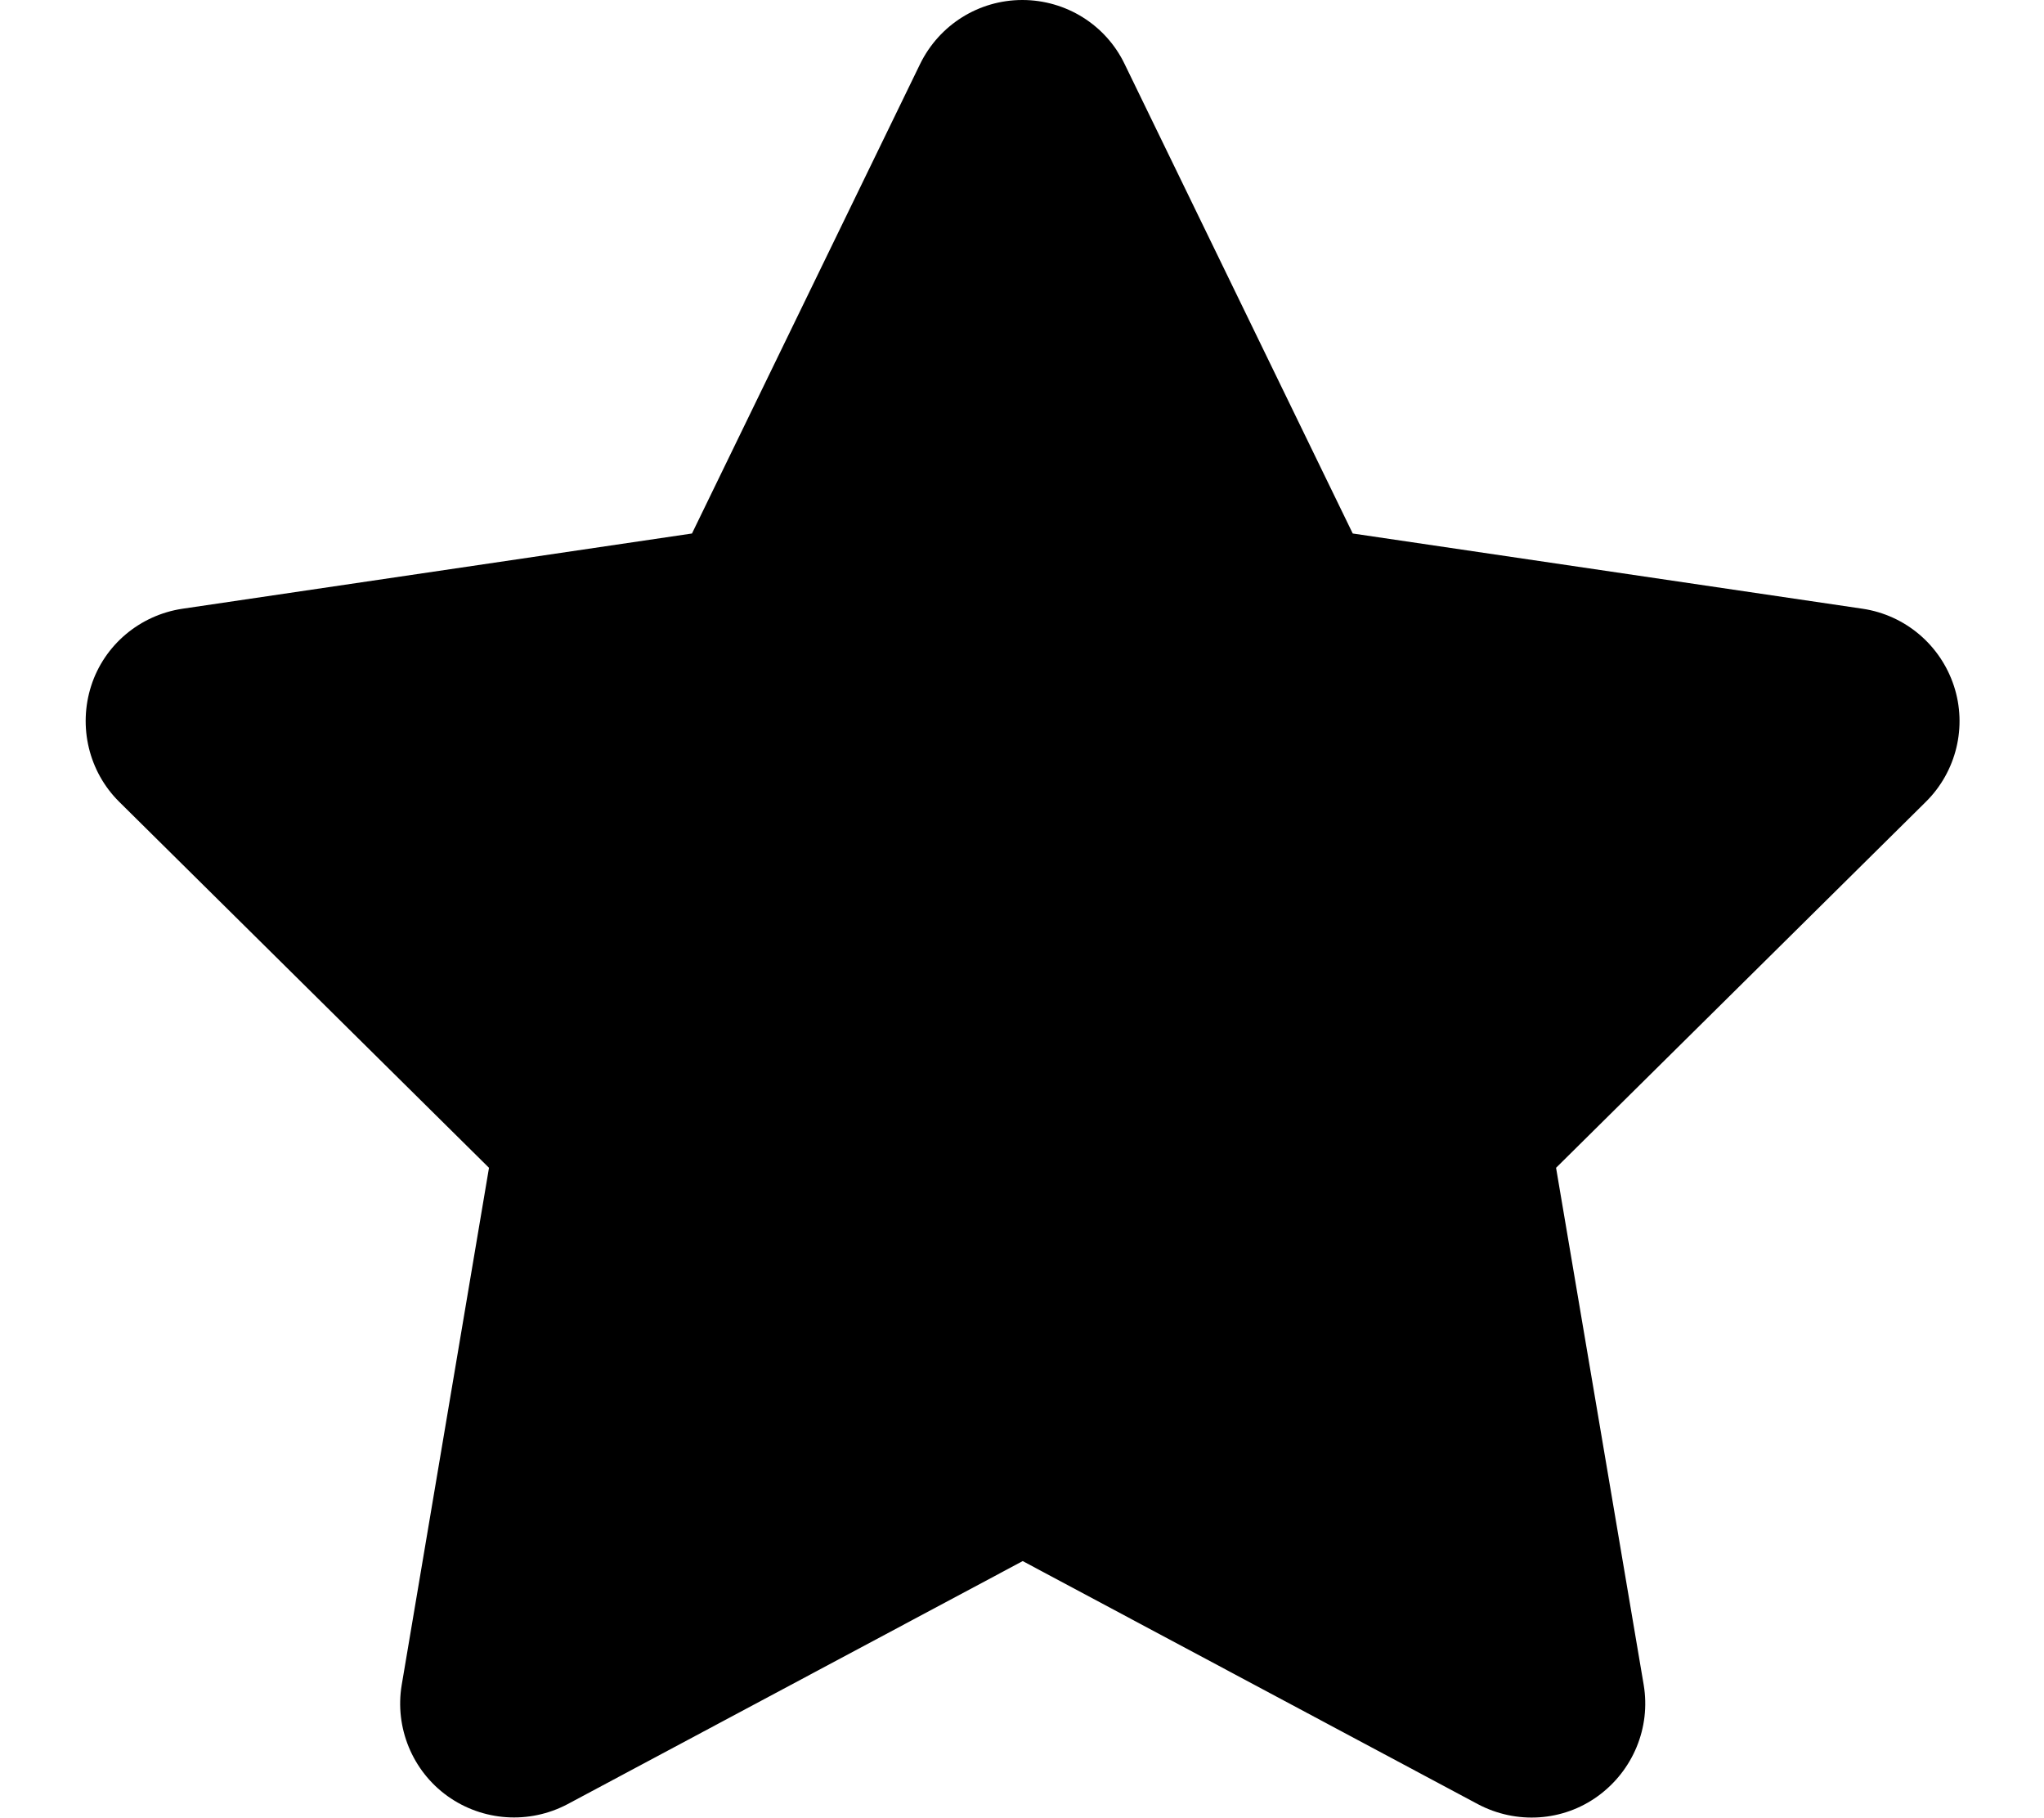
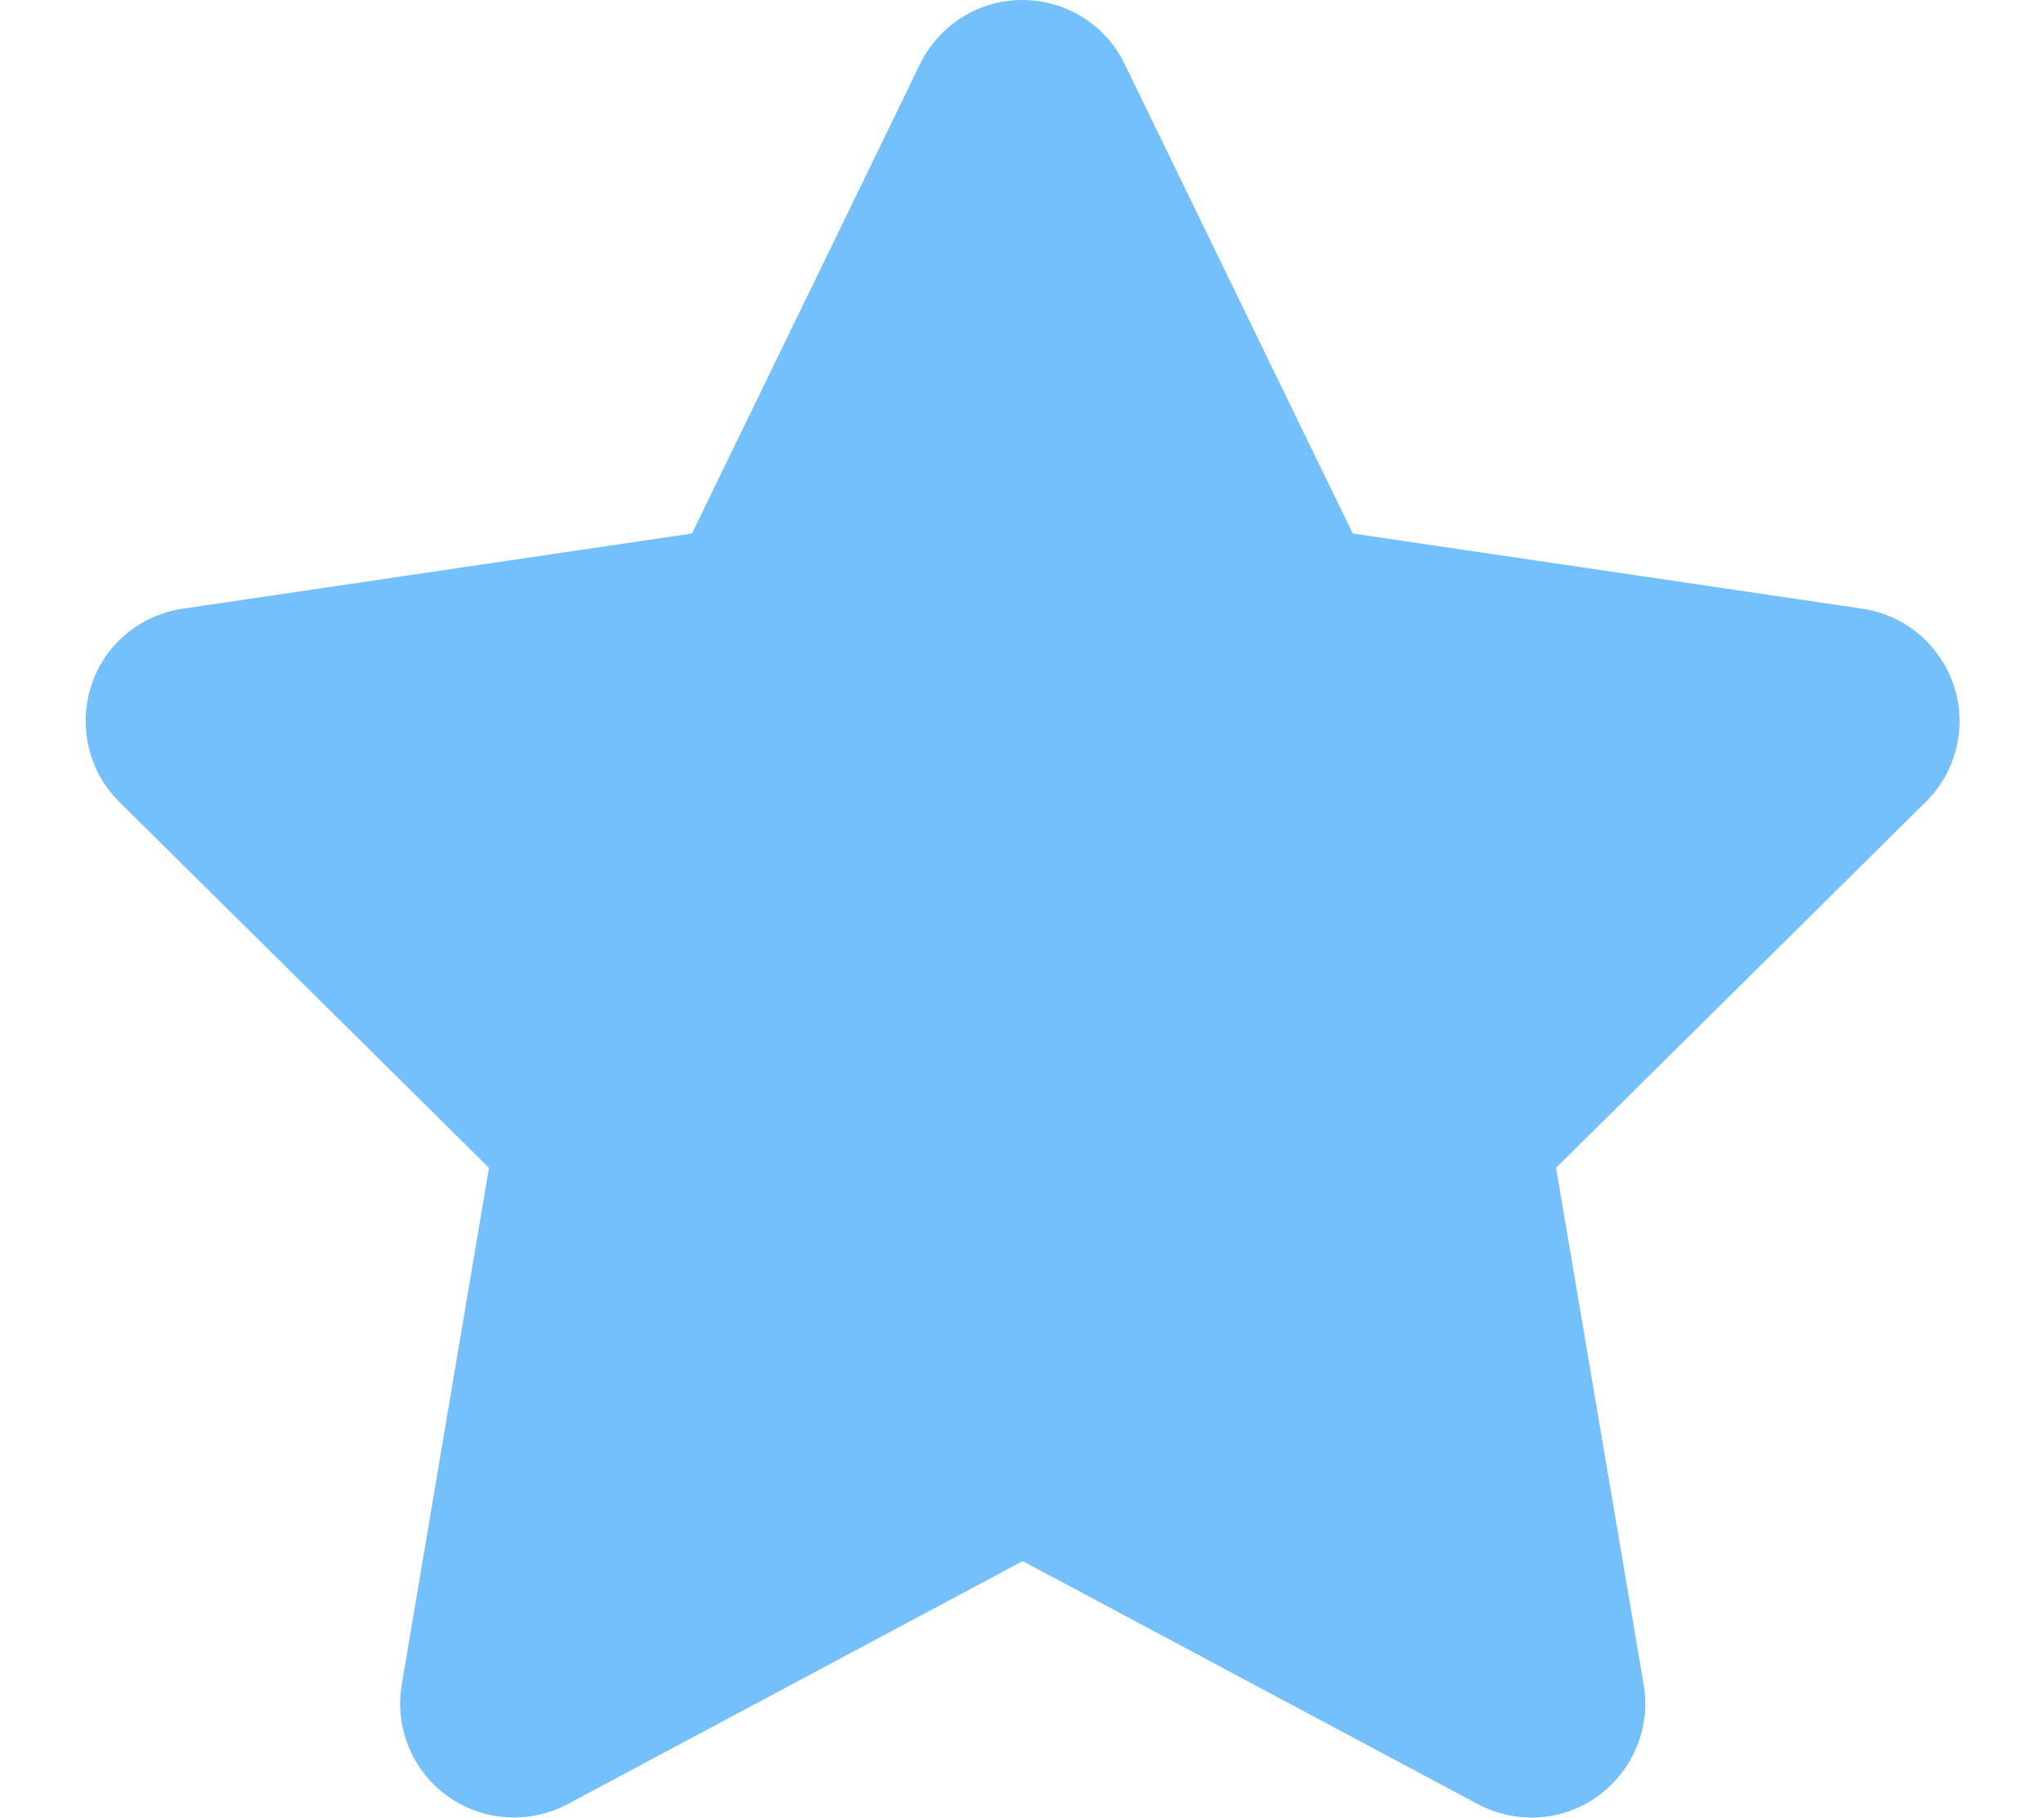
<svg xmlns="http://www.w3.org/2000/svg" height="16" width="18" viewBox="0 0 576 512">
-   <path d="M316.9 18C311.6 7 300.4 0 288.1 0s-23.4 7-28.8 18L195 150.3 51.4 171.5c-12 1.8-22 10.2-25.7 21.7s-.7 24.2 7.9 32.7L137.8 329 113.2 474.7c-2 12 3 24.2 12.9 31.3s23 8 33.8 2.3l128.3-68.5 128.3 68.5c10.8 5.7 23.9 4.9 33.8-2.3s14.9-19.3 12.9-31.3L438.5 329 542.7 225.9c8.6-8.5 11.7-21.2 7.9-32.7s-13.7-19.9-25.7-21.7L381.2 150.3 316.9 18z" />
+   <path fill="#74C0FC" d="M316.9 18C311.6 7 300.4 0 288.1 0s-23.4 7-28.8 18L195 150.3 51.4 171.5c-12 1.8-22 10.2-25.7 21.7s-.7 24.2 7.9 32.7L137.8 329 113.2 474.7c-2 12 3 24.2 12.9 31.3s23 8 33.8 2.3l128.3-68.5 128.3 68.5c10.8 5.7 23.9 4.9 33.8-2.3s14.9-19.3 12.9-31.3L438.5 329 542.7 225.9c8.6-8.5 11.7-21.2 7.9-32.7s-13.7-19.9-25.7-21.7L381.2 150.3 316.9 18z" />
</svg>
